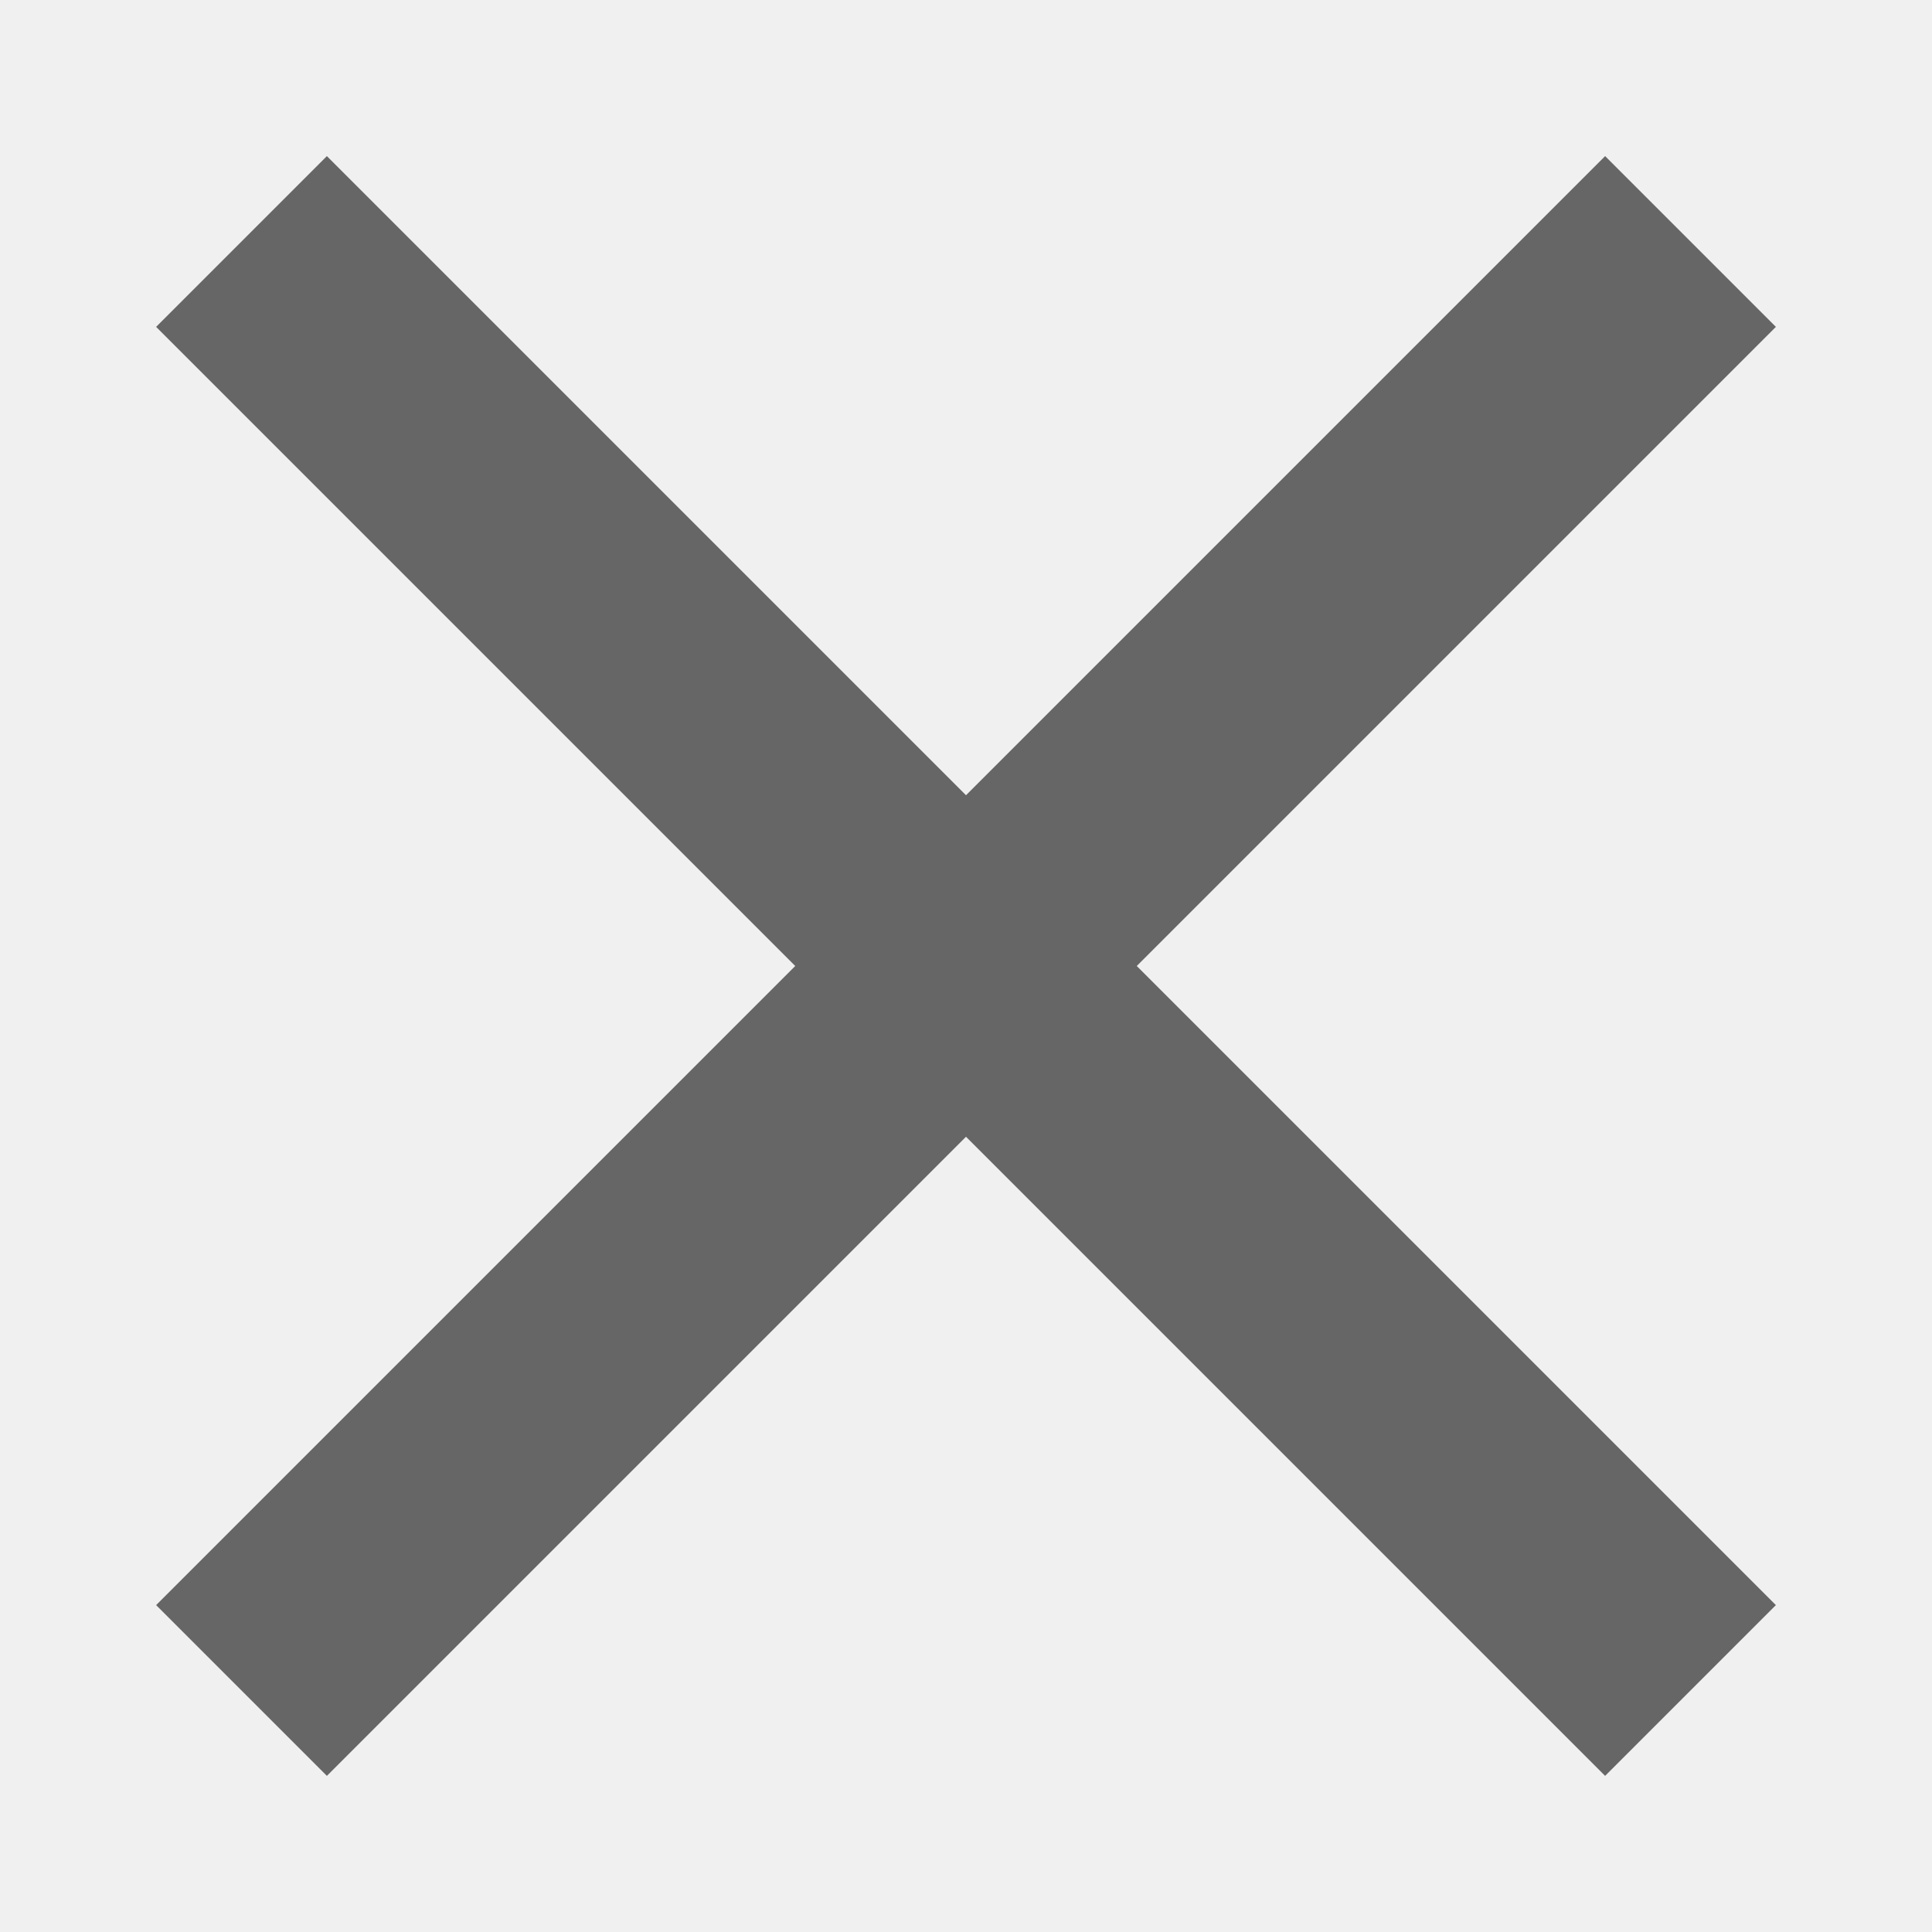
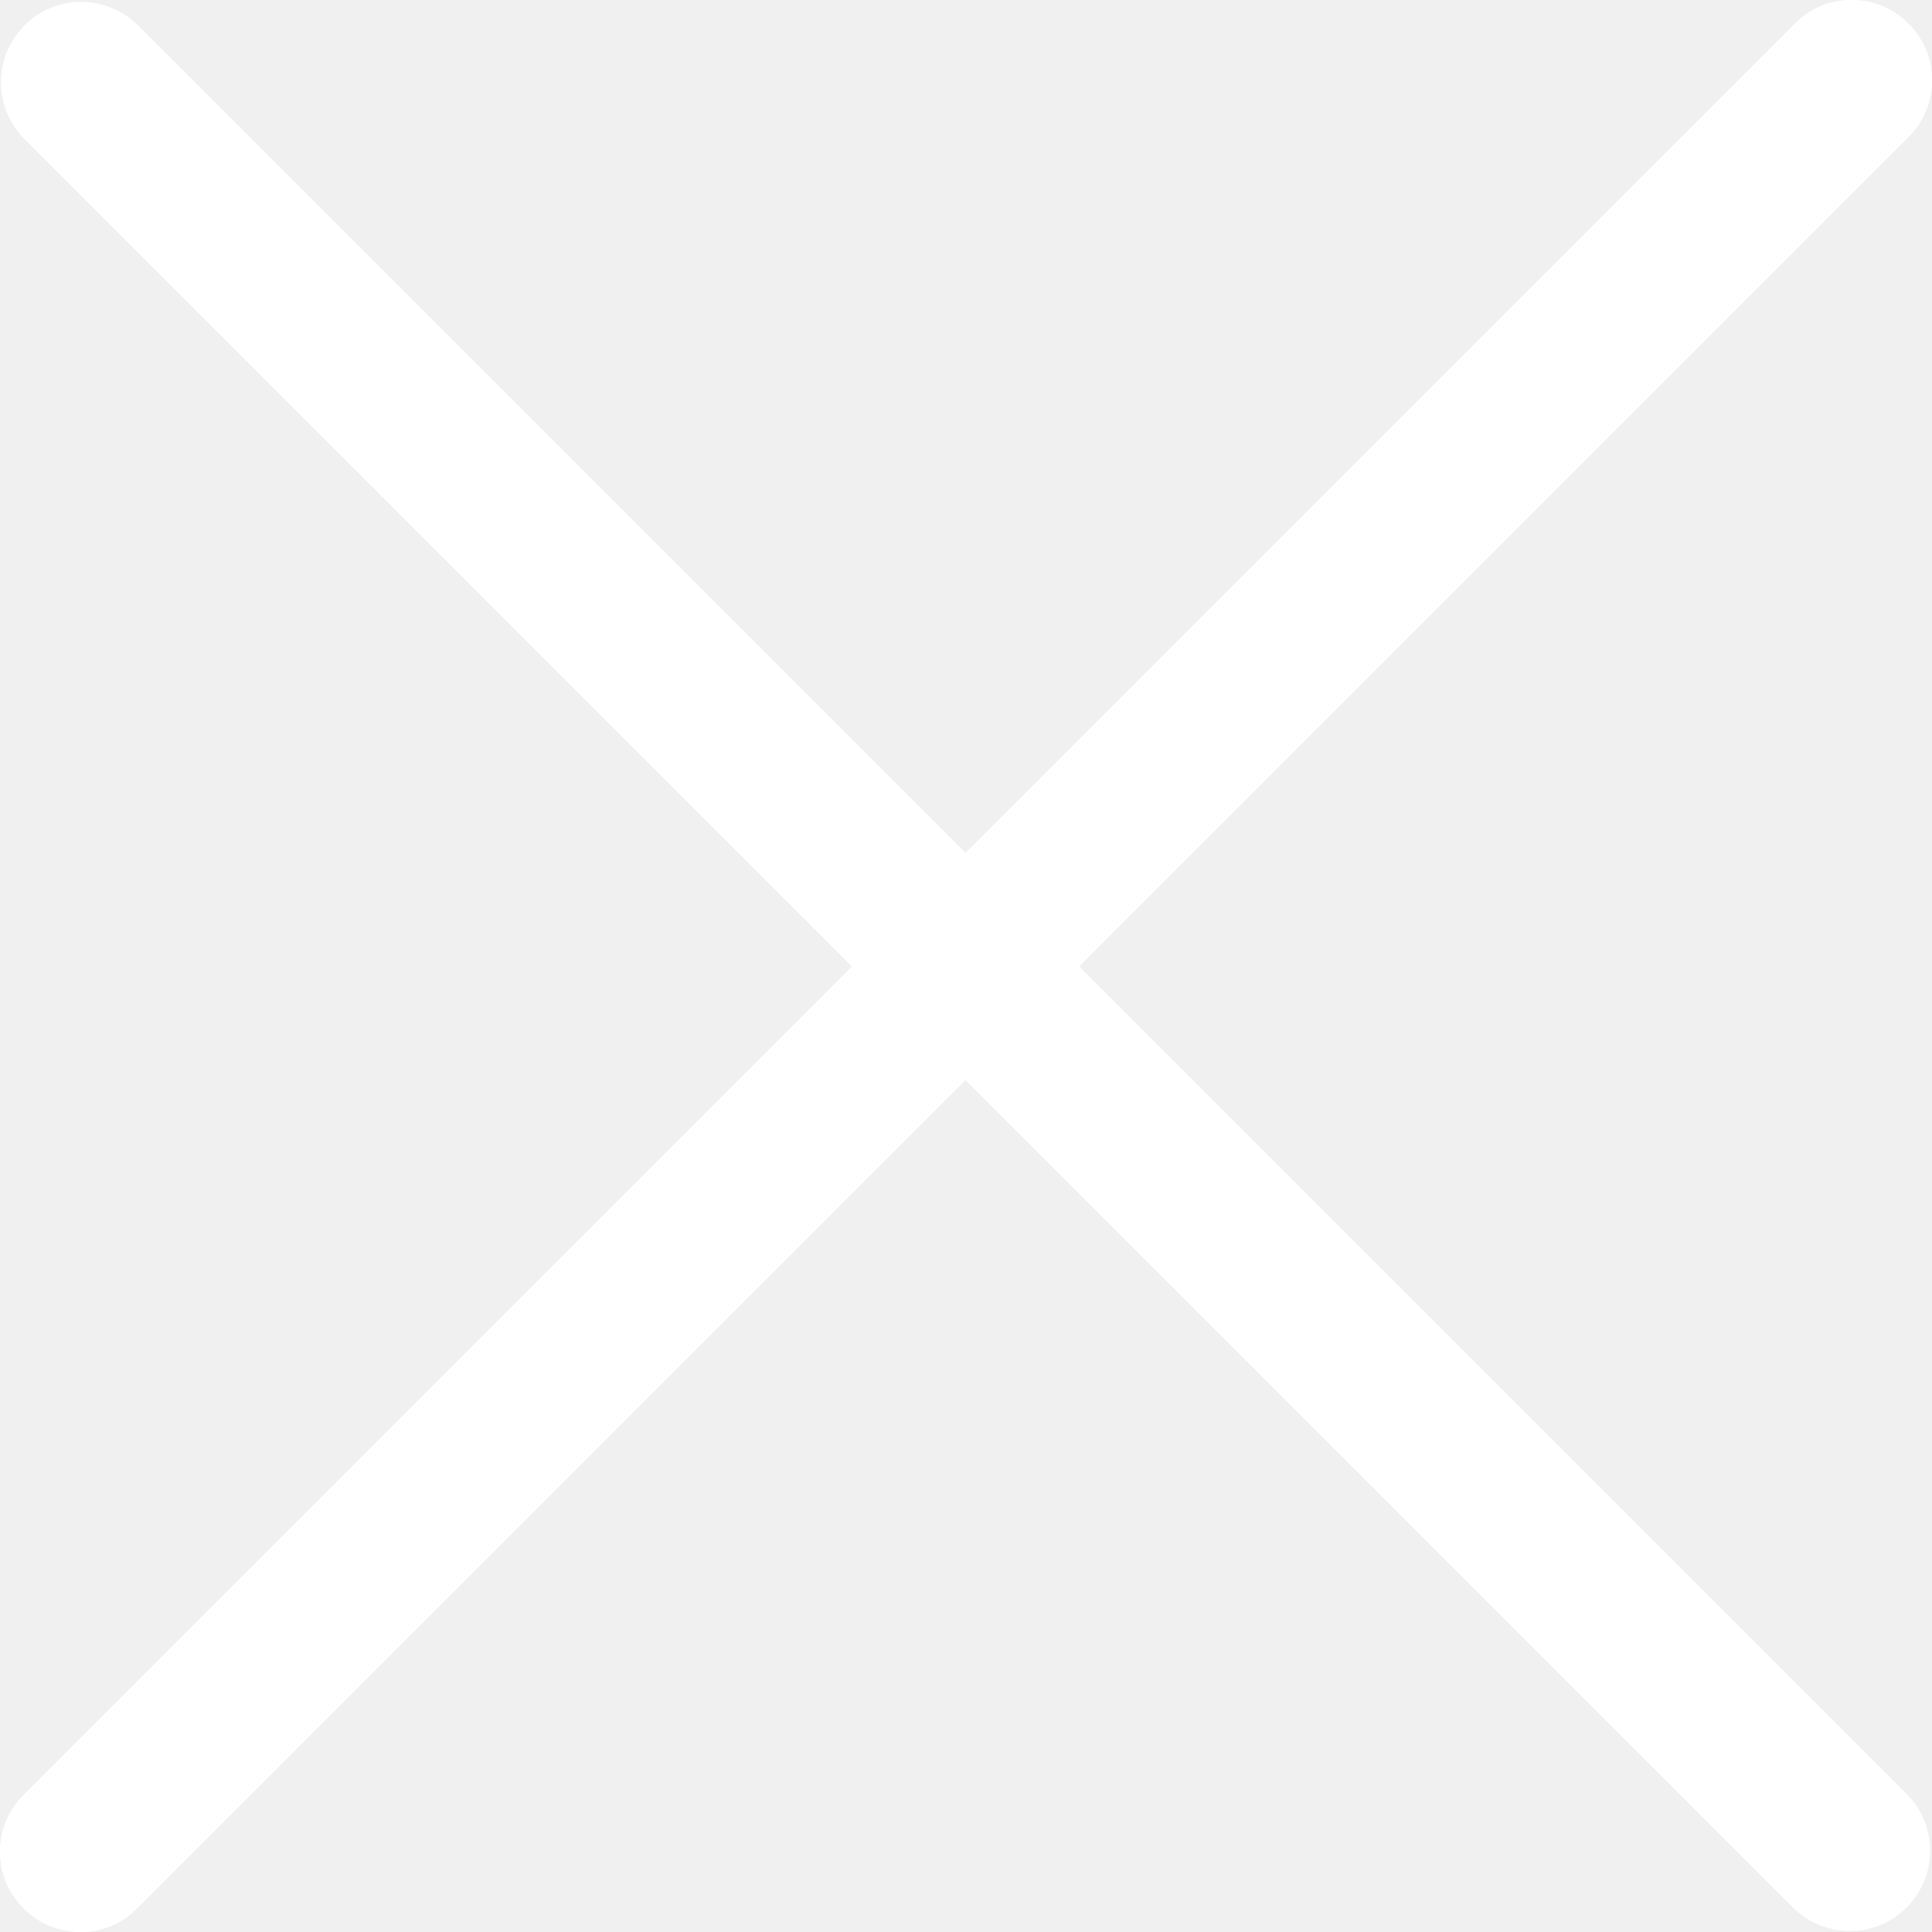
- <svg xmlns="http://www.w3.org/2000/svg" version="1.1" id="svg2" x="0px" y="0px" width="16px" height="16px" viewBox="0 0 16 16" enable-background="new 0 0 16 16" xml:space="preserve">
-   <g id="layer1" transform="translate(0,-1036.362)">
-     <path id="path2985" fill="none" stroke="#666666" stroke-width="2" d="M2,1050.362l12-12" />
-     <path id="path2985-1" fill="none" stroke="#666666" stroke-width="2" d="M2,1038.362l12,12" />
+ <svg xmlns="http://www.w3.org/2000/svg" version="1.1" id="Capa_1" x="0px" y="0px" viewBox="0 0 409.8 409.8" style="enable-background:new 0 0 409.8 409.8;" xml:space="preserve">
+   <style type="text/css">
+ 	.st0{fill:#FFFFFF;}
+ </style>
+   <g>
+     <g>
+       <path class="st0" d="M228.9,205L404.6,29.3c6.8-6.5,7-17.4,0.4-24.1c-6.5-6.8-17.4-7-24.1-0.4c-0.1,0.1-0.3,0.3-0.4,0.4    L204.8,180.9L29.1,5.2C22.3-1.3,11.5-1.2,5,5.6c-6.4,6.6-6.4,17.1,0,23.7L180.7,205L5,380.7c-6.7,6.7-6.7,17.5,0,24.1    c6.7,6.7,17.5,6.7,24.1,0l175.7-175.7l175.7,175.7c6.8,6.5,17.6,6.4,24.1-0.4c6.4-6.6,6.4-17.1,0-23.7L228.9,205z" />
+     </g>
  </g>
</svg>
